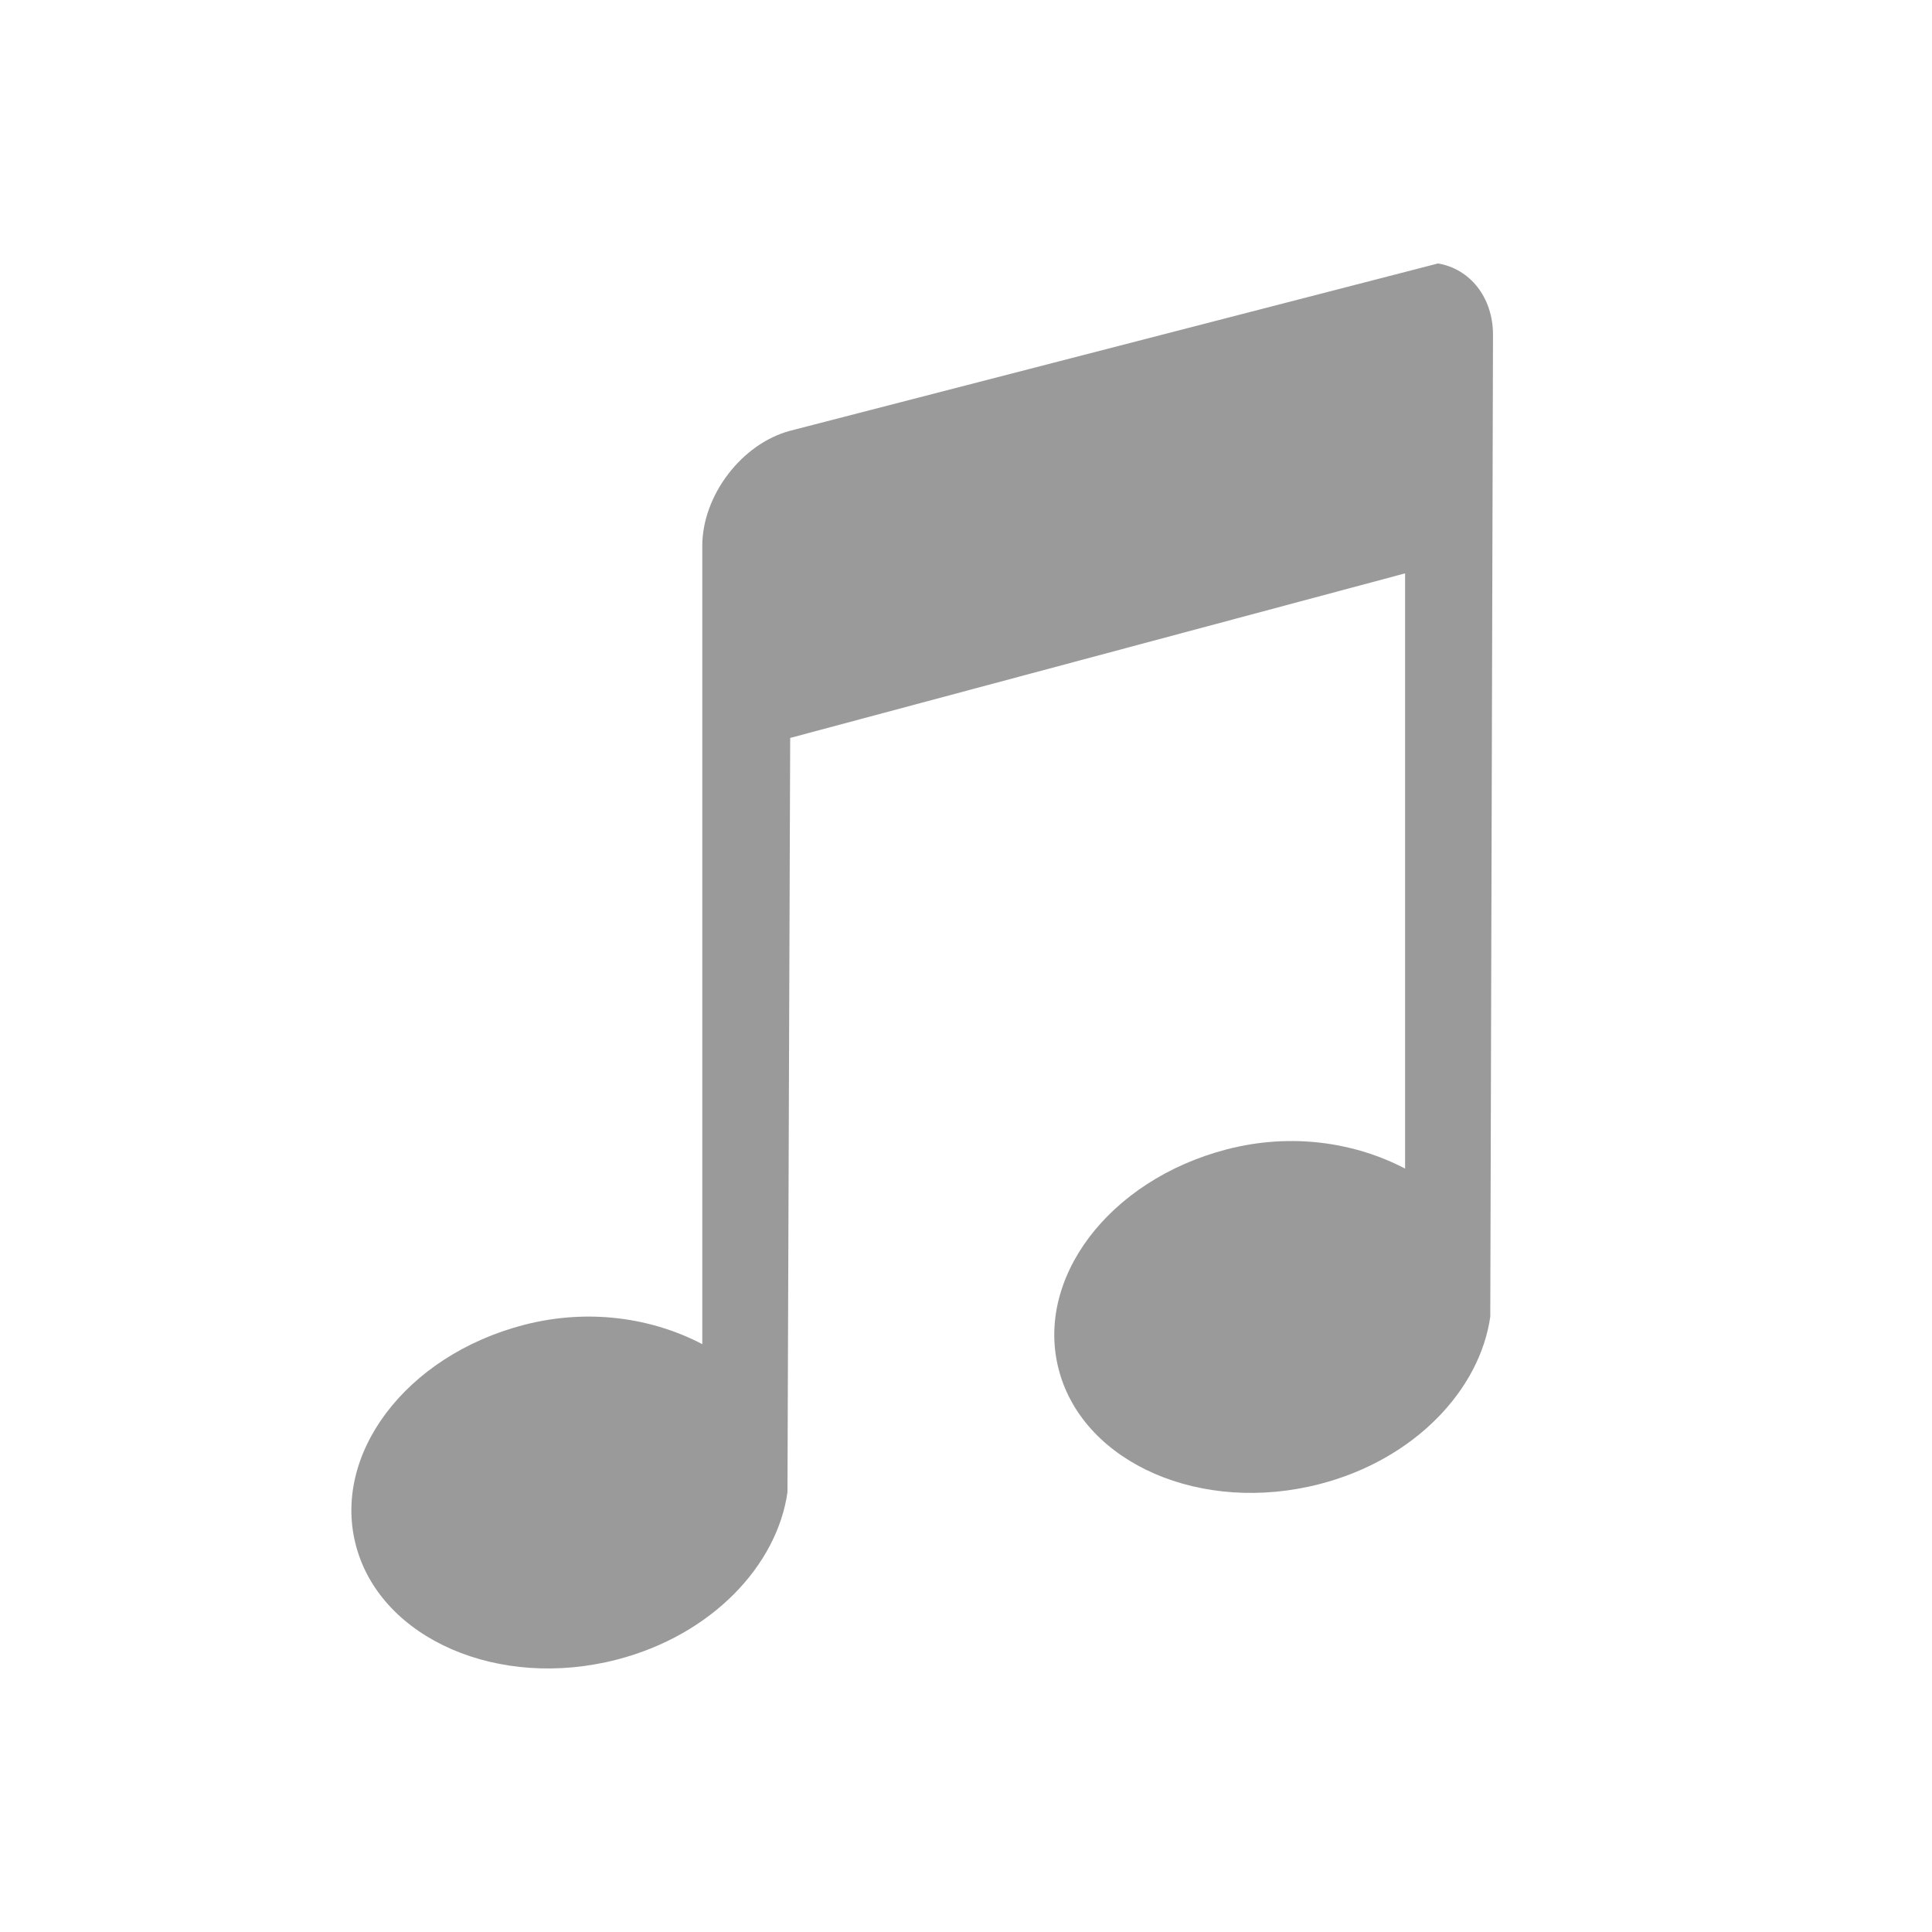
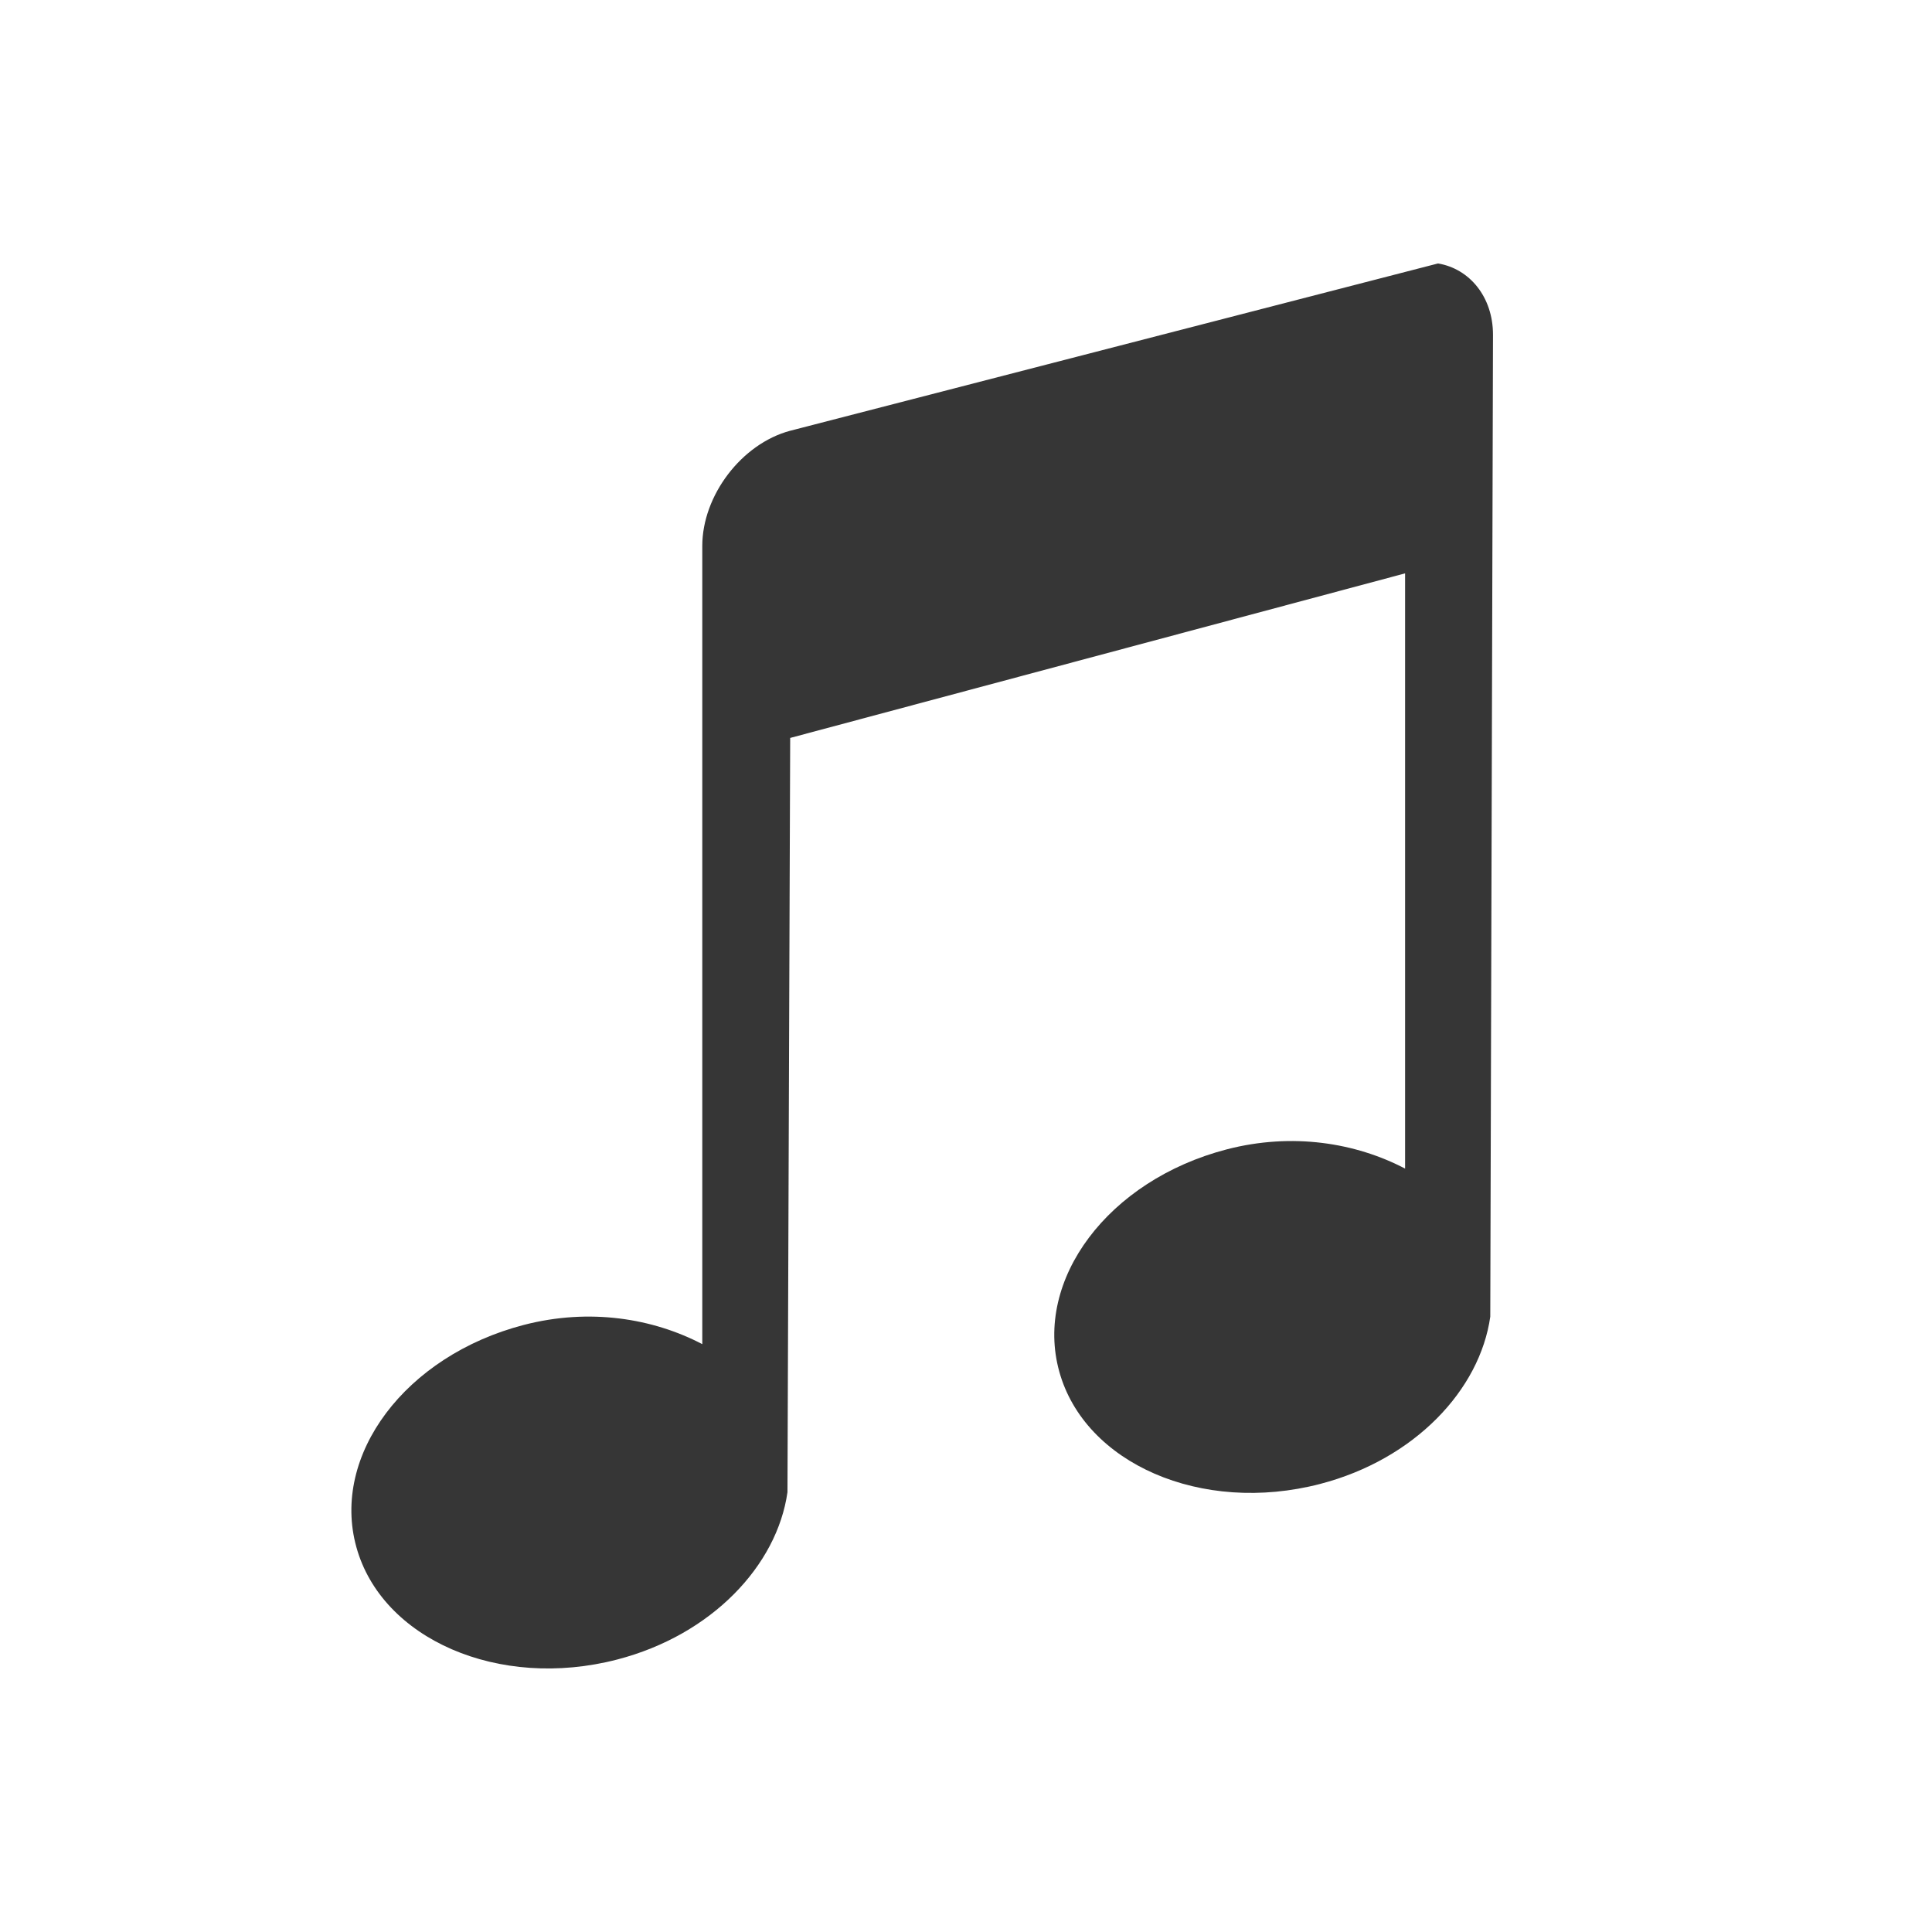
<svg xmlns="http://www.w3.org/2000/svg" width="22" height="22" version="1.1">
  <defs>
-     <style id="current-color-scheme" type="text/css">.ColorScheme-Text { color:#363636; } .ColorScheme-Highlight { color:#5294e2; }</style>
+     <style id="current-color-scheme" type="text/css">.ColorScheme-Text { color:#363636; } .ColorScheme-Highlight { color:#363636; }</style>
  </defs>
-   <path class="ColorScheme-Text" d="m16.375 3-7.377 1.905c-0.554 0.148-1.001 0.738-1.001 1.312v9.089c-0.562-0.294-1.284-0.413-2.032-0.219-1.35 0.351-2.197 1.484-1.907 2.53 0.289 1.046 1.62 1.631 2.971 1.28 1.077-0.28 1.82-1.071 1.938-1.905l0.031-8.589 7.002-1.874v6.778c-0.562-0.294-1.283-0.413-2.031-0.219-1.35 0.351-2.197 1.484-1.907 2.53 0.289 1.046 1.619 1.631 2.97 1.28 1.077-0.28 1.82-1.071 1.938-1.905l0.031-11.181c0-0.43-0.266-0.752-0.626-0.812z" fill="#363636" fill-opacity=".5" />
+   <path class="ColorScheme-Text" d="m16.375 3-7.377 1.905c-0.554 0.148-1.001 0.738-1.001 1.312v9.089c-0.562-0.294-1.284-0.413-2.032-0.219-1.35 0.351-2.197 1.484-1.907 2.53 0.289 1.046 1.62 1.631 2.971 1.28 1.077-0.28 1.82-1.071 1.938-1.905l0.031-8.589 7.002-1.874v6.778c-0.562-0.294-1.283-0.413-2.031-0.219-1.35 0.351-2.197 1.484-1.907 2.53 0.289 1.046 1.619 1.631 2.97 1.28 1.077-0.28 1.82-1.071 1.938-1.905l0.031-11.181c0-0.43-0.266-0.752-0.626-0.812z" fill="#363636" />
</svg>
